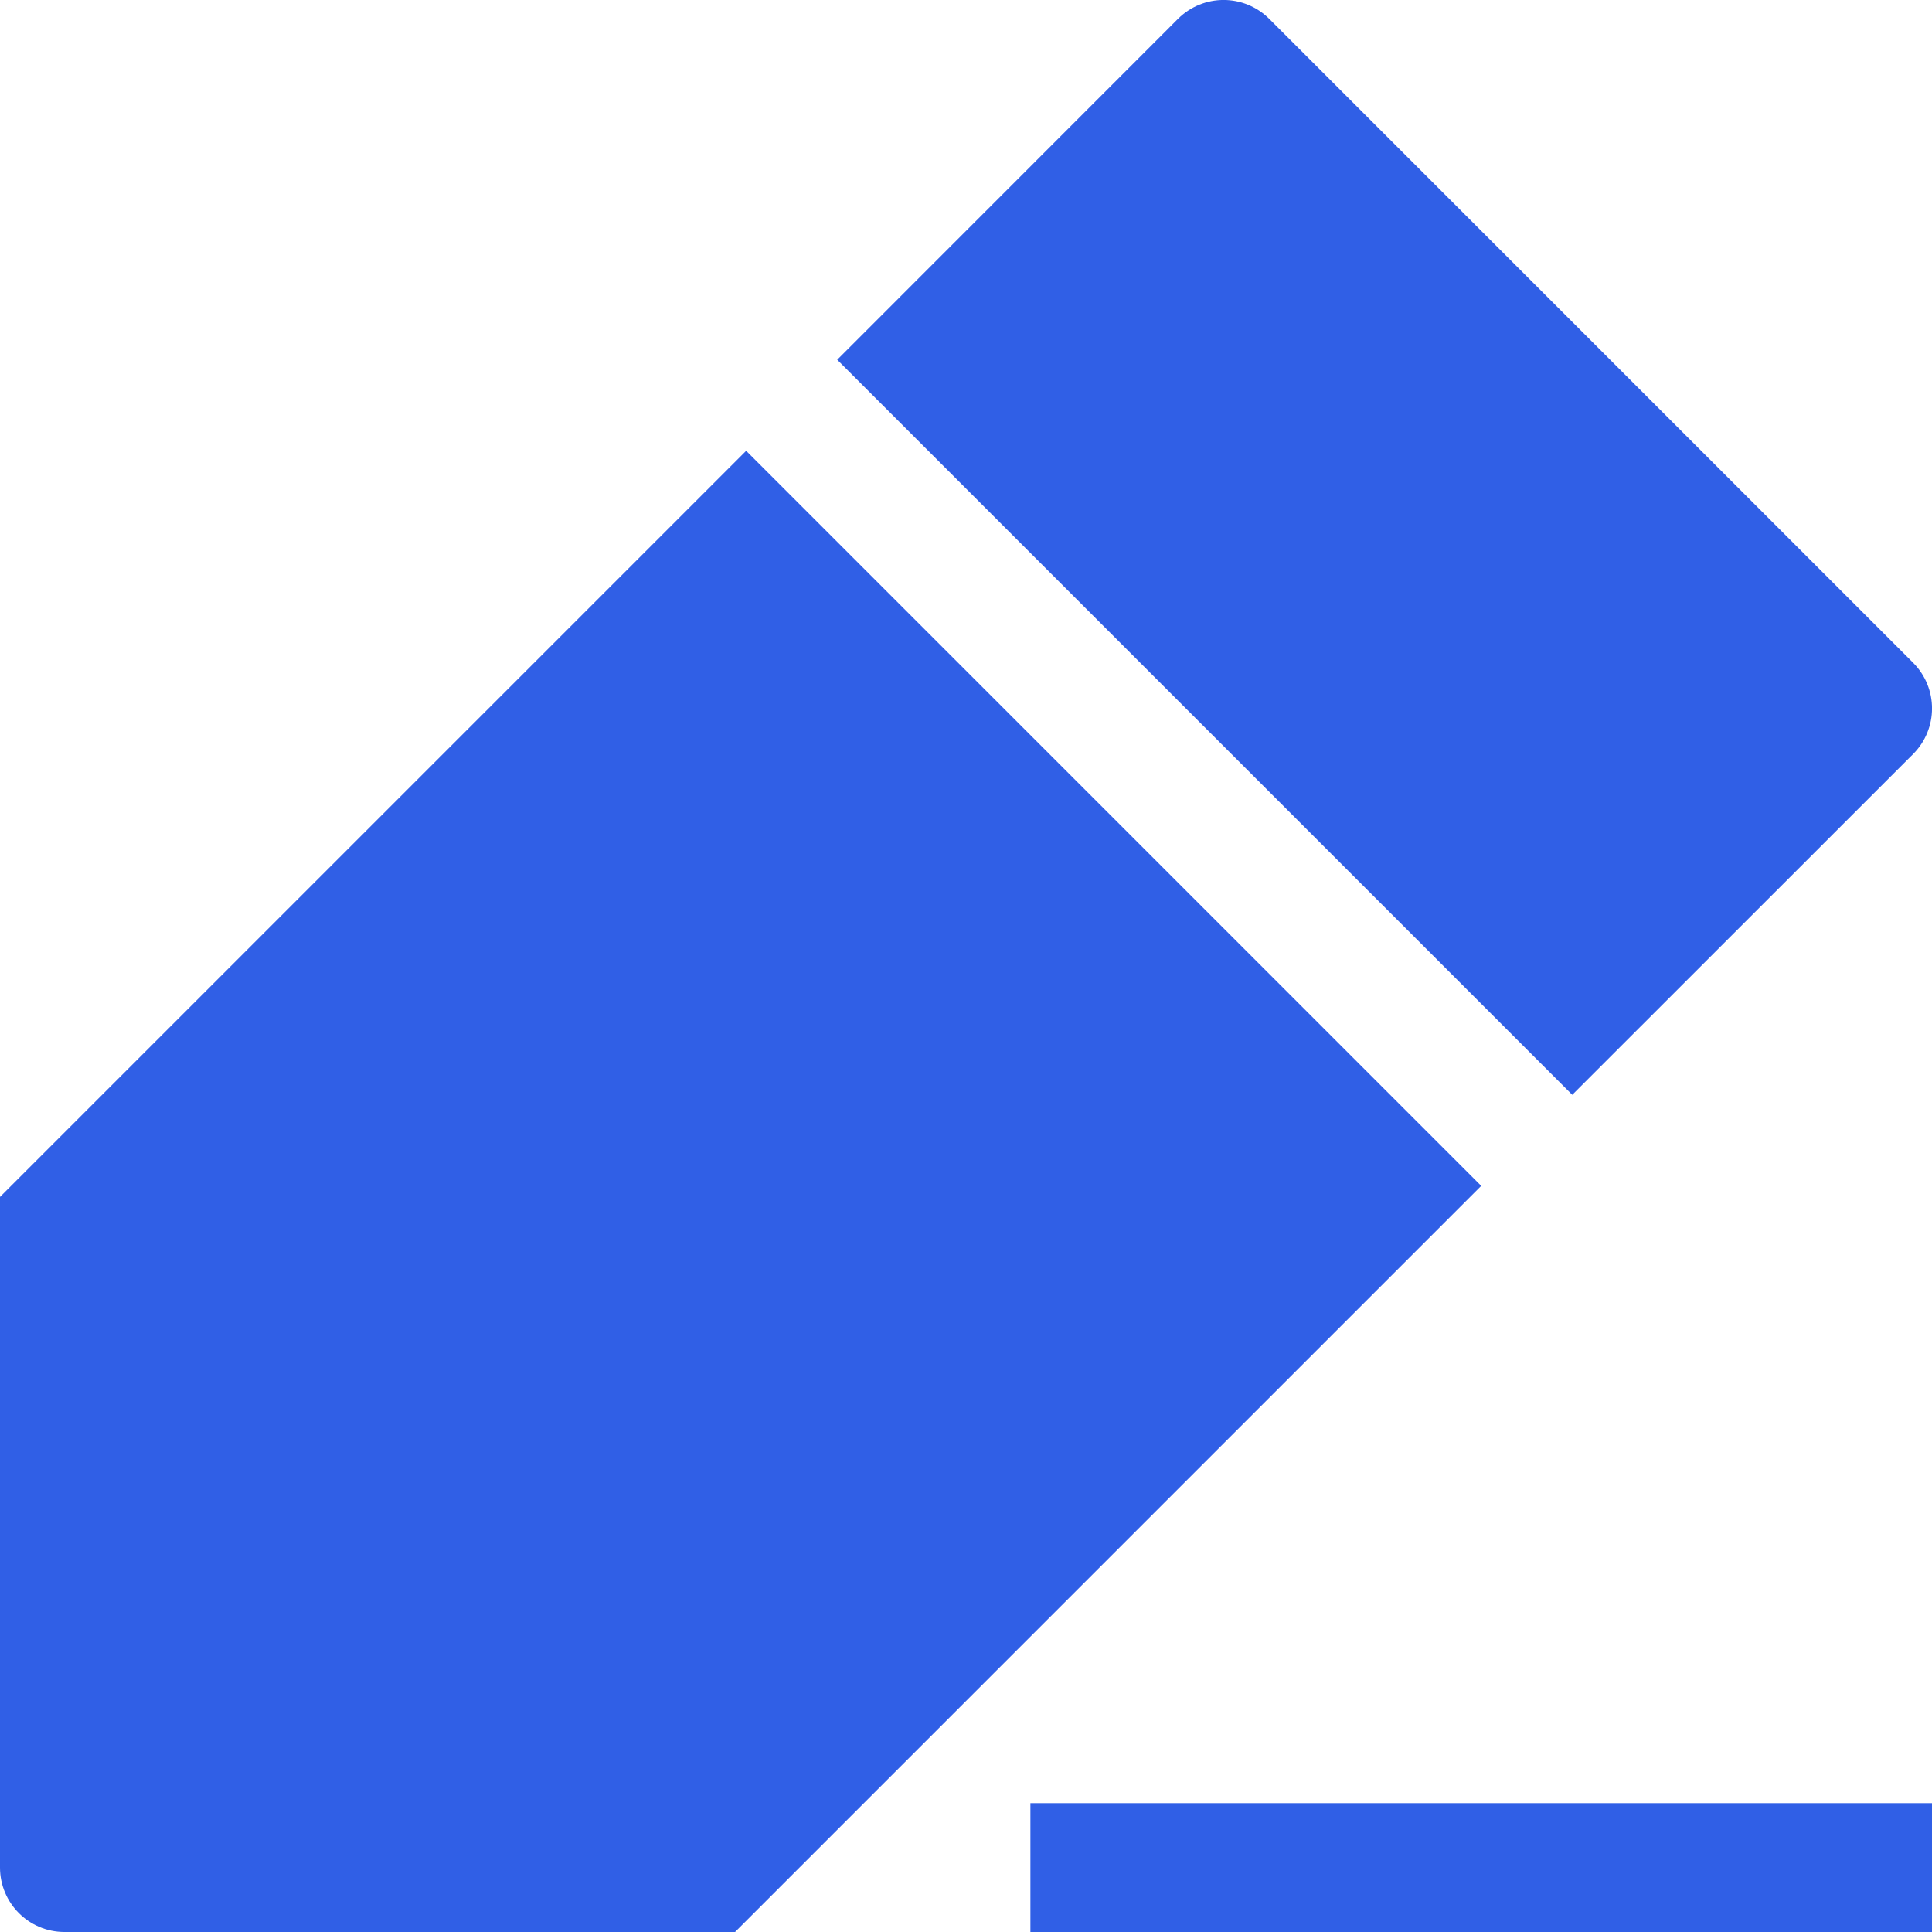
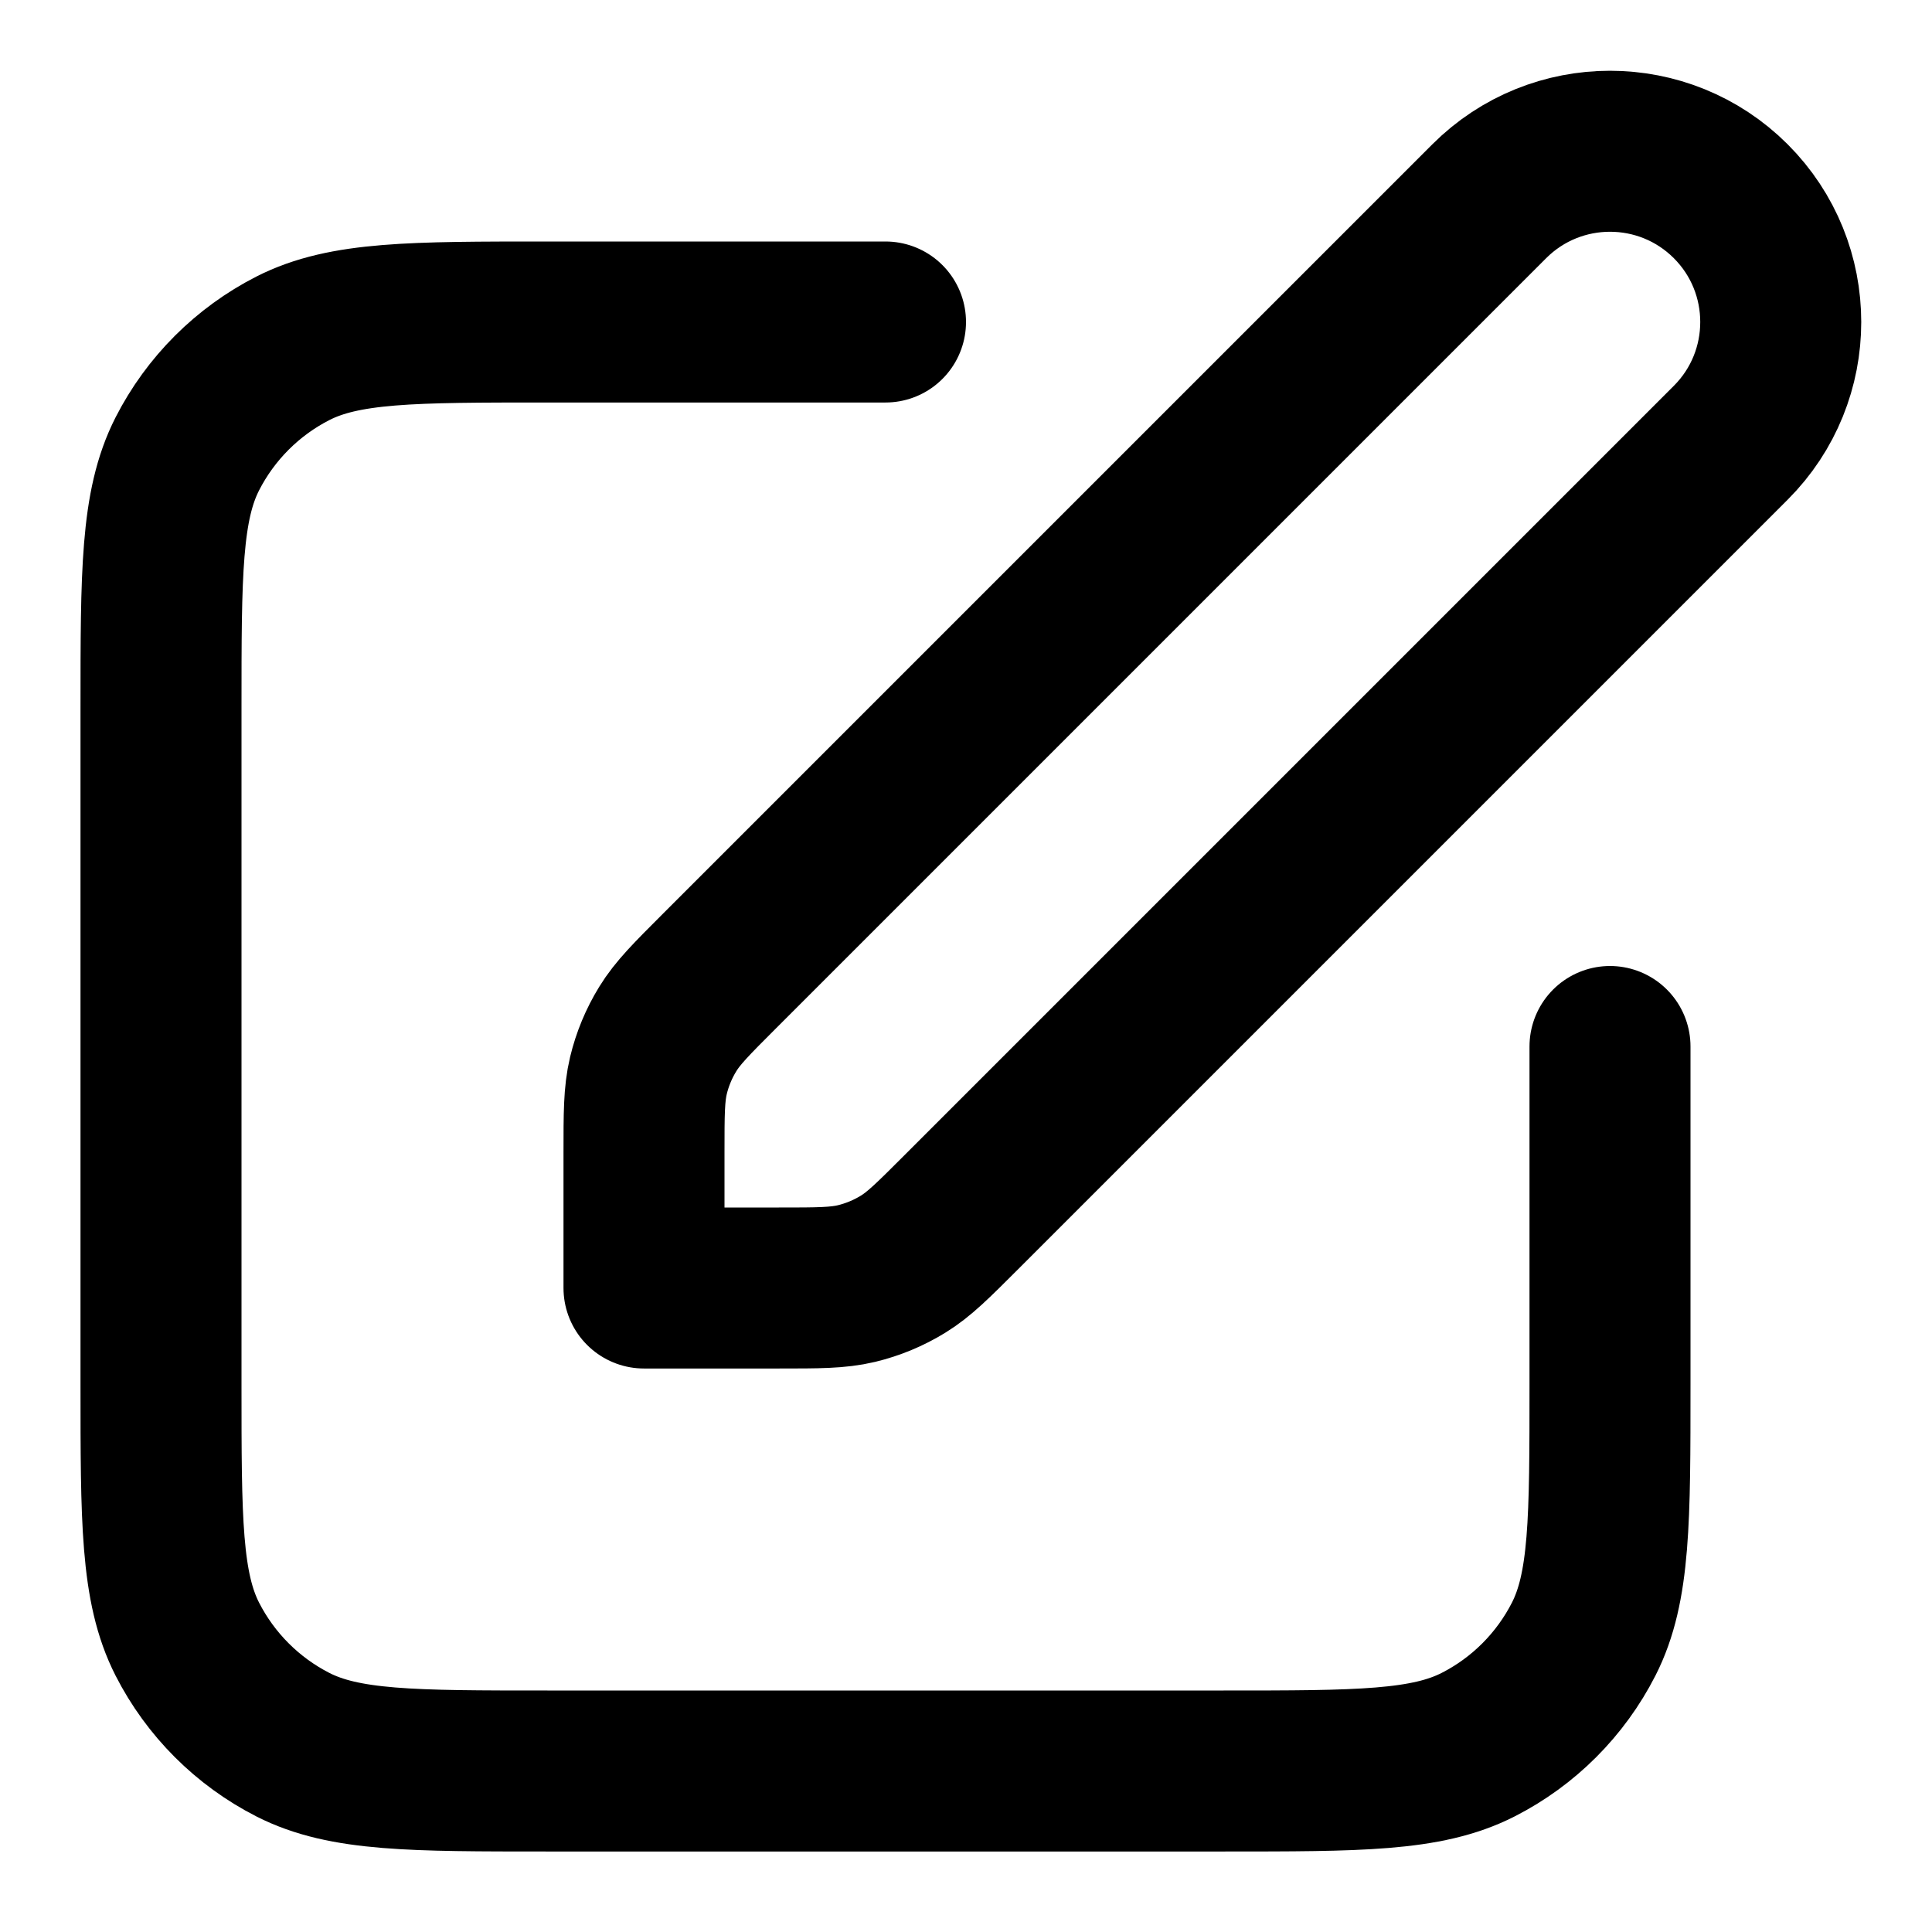
- <svg xmlns="http://www.w3.org/2000/svg" width="15" height="15" viewBox="0 0 15 15" fill="none">
-   <path d="M9.854 0.146C9.658 -0.049 9.342 -0.049 9.146 0.146L6.5 2.793L12.207 8.5L14.854 5.854C15.049 5.658 15.049 5.342 14.854 5.146L9.854 0.146Z" fill="#305FE6" />
-   <path d="M0 9.293L5.793 3.5L11.5 9.207L5.707 15H0.5C0.224 15 0 14.776 0 14.5V9.293Z" fill="#305FE6" />
-   <path d="M8 15H15V14H8V15Z" fill="#305FE6" />
+ <svg xmlns="http://www.w3.org/2000/svg" width="24" height="24" viewBox="0 0 24 24" fill="none">
+   <path d="M11 4H6.8C5.12 4 4.28 4 3.638 4.327C3.074 4.615 2.615 5.074 2.327 5.638C2 6.28 2 7.12 2 8.8V17.2C2 18.88 2 19.72 2.327 20.362C2.615 20.926 3.074 21.385 3.638 21.673C4.28 22 5.12 22 6.8 22H15.2C16.88 22 17.72 22 18.362 21.673C18.927 21.385 19.385 20.926 19.673 20.362C20 19.72 20 18.88 20 17.2V13M8 16H9.675C10.164 16 10.408 16 10.639 15.945C10.842 15.896 11.038 15.815 11.217 15.705C11.418 15.582 11.591 15.409 11.937 15.063L21.5 5.5C22.328 4.672 22.328 3.328 21.5 2.5C20.672 1.672 19.328 1.672 18.5 2.5L8.937 12.063C8.591 12.409 8.418 12.582 8.295 12.783C8.185 12.962 8.104 13.157 8.055 13.361C8 13.592 8 13.836 8 14.325V16Z" stroke="black" stroke-width="2" stroke-linecap="round" stroke-linejoin="round" />
</svg>
